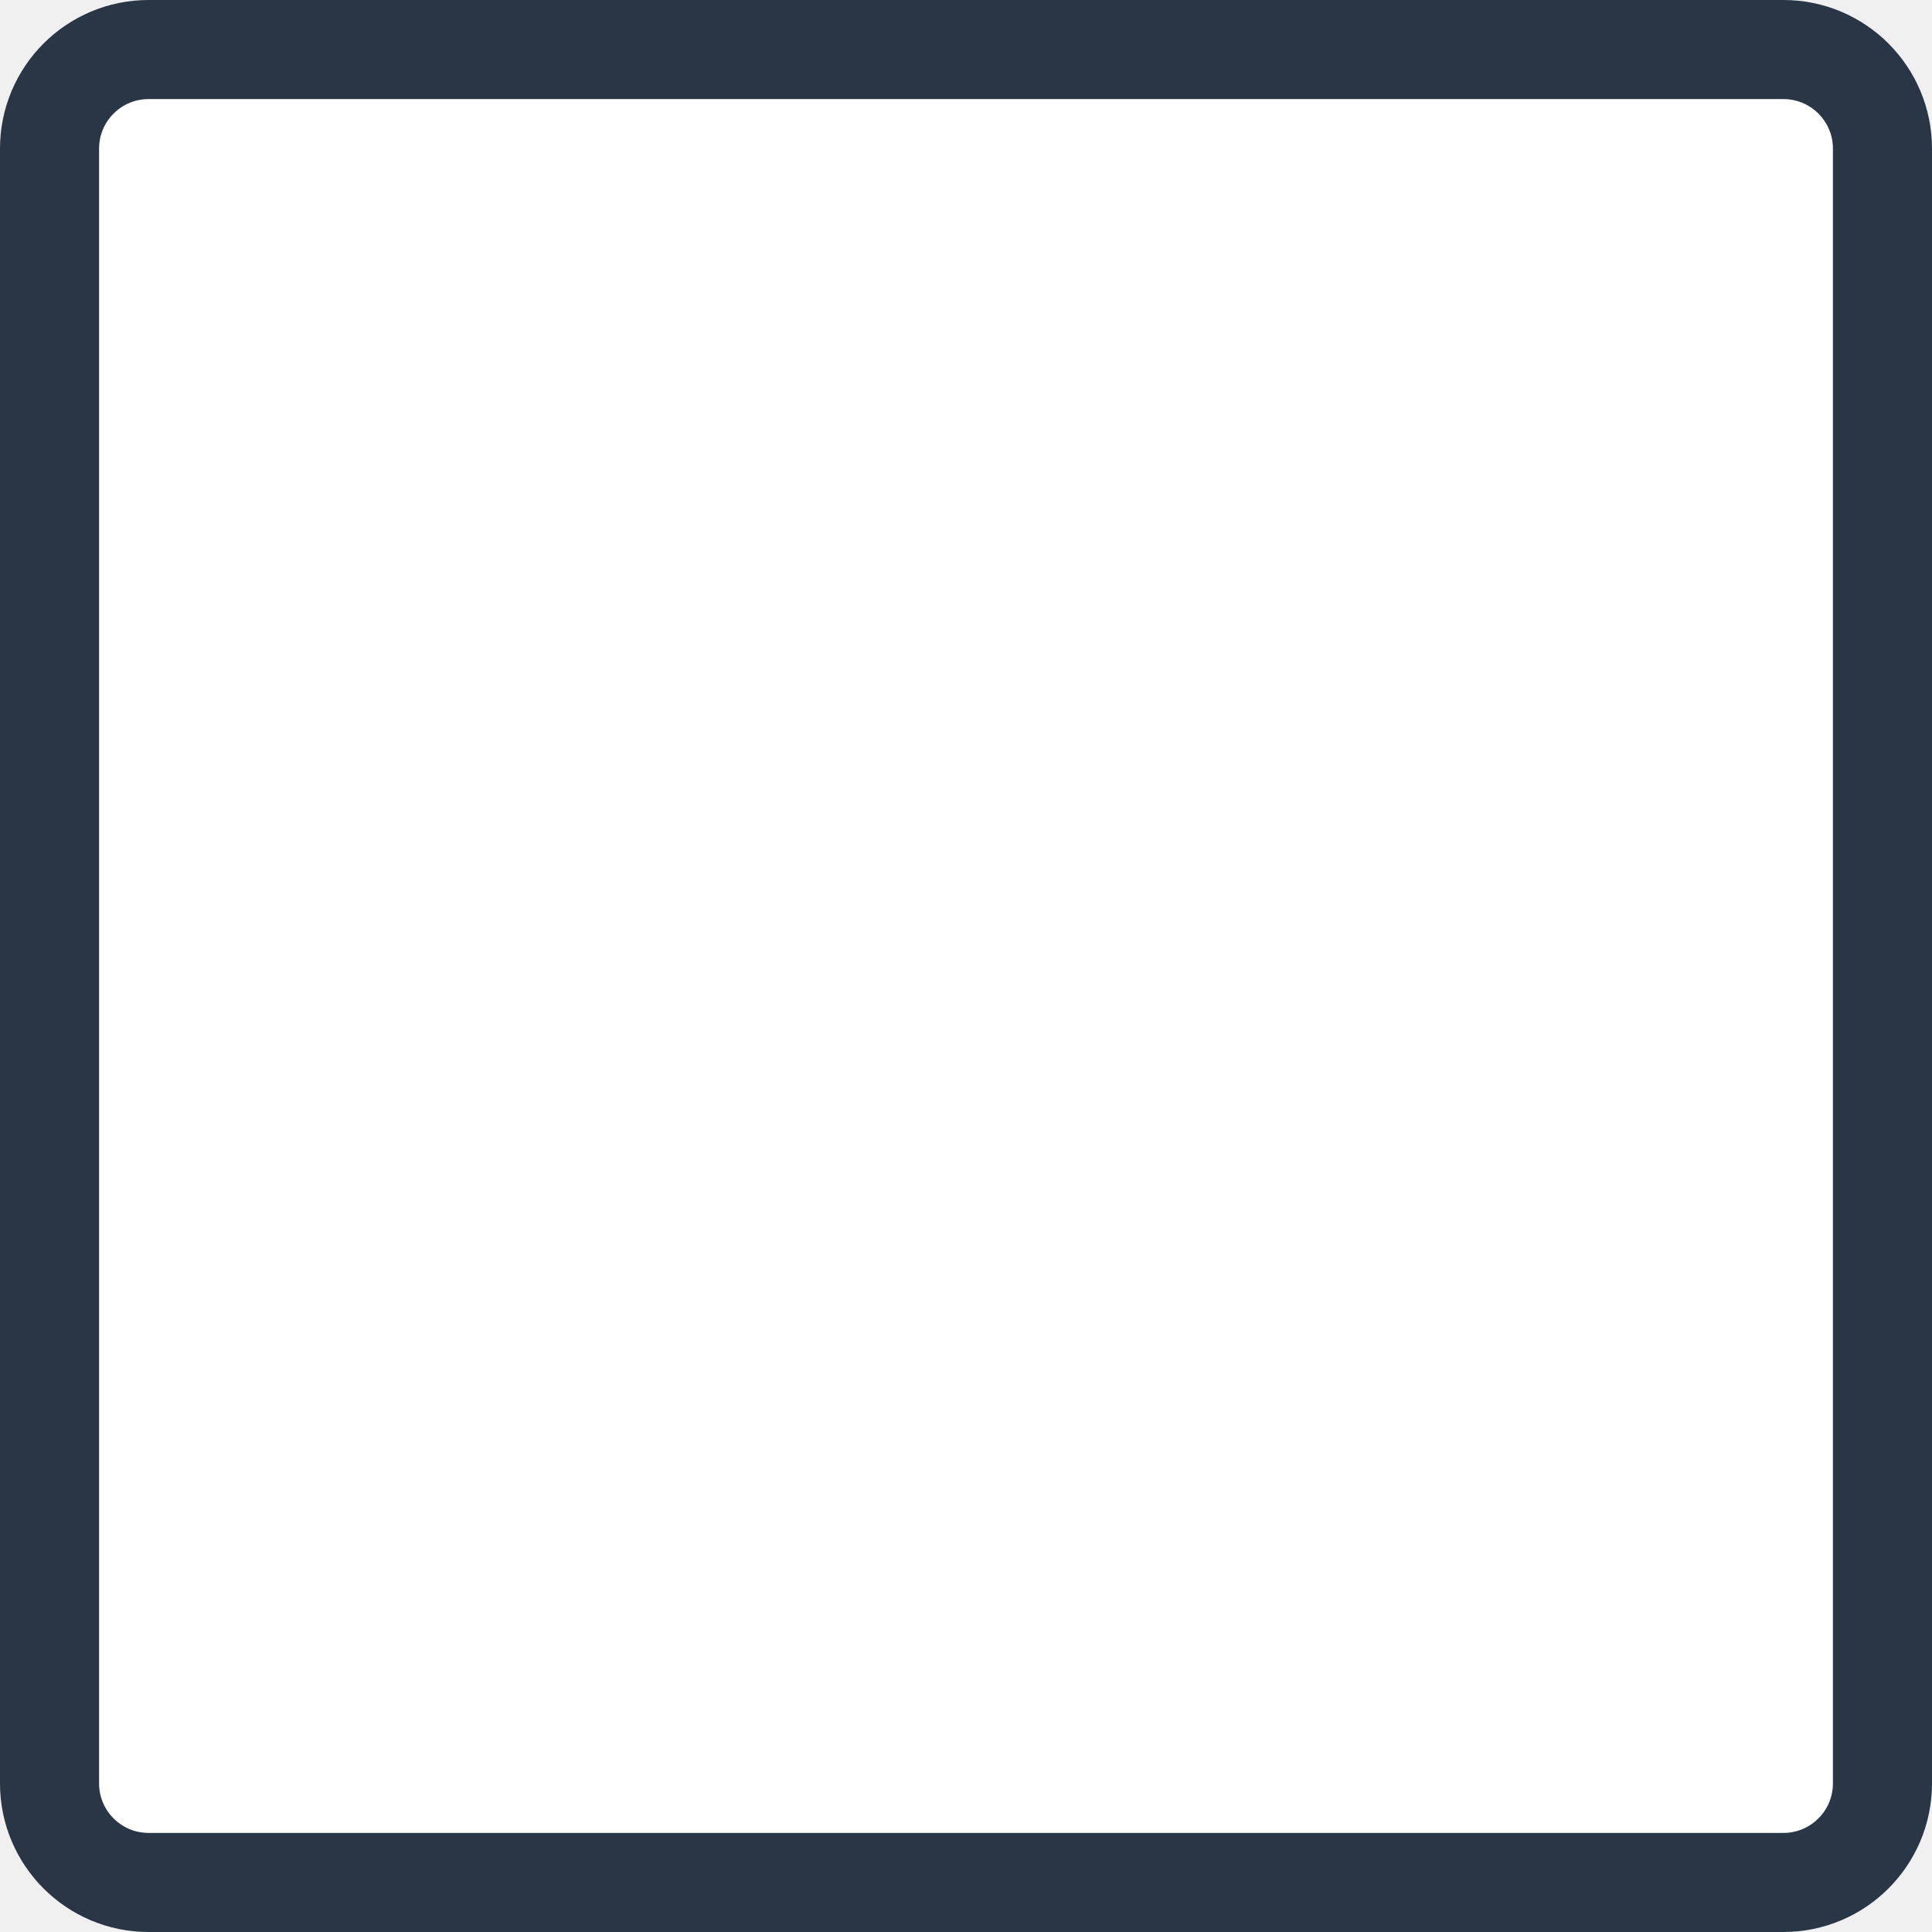
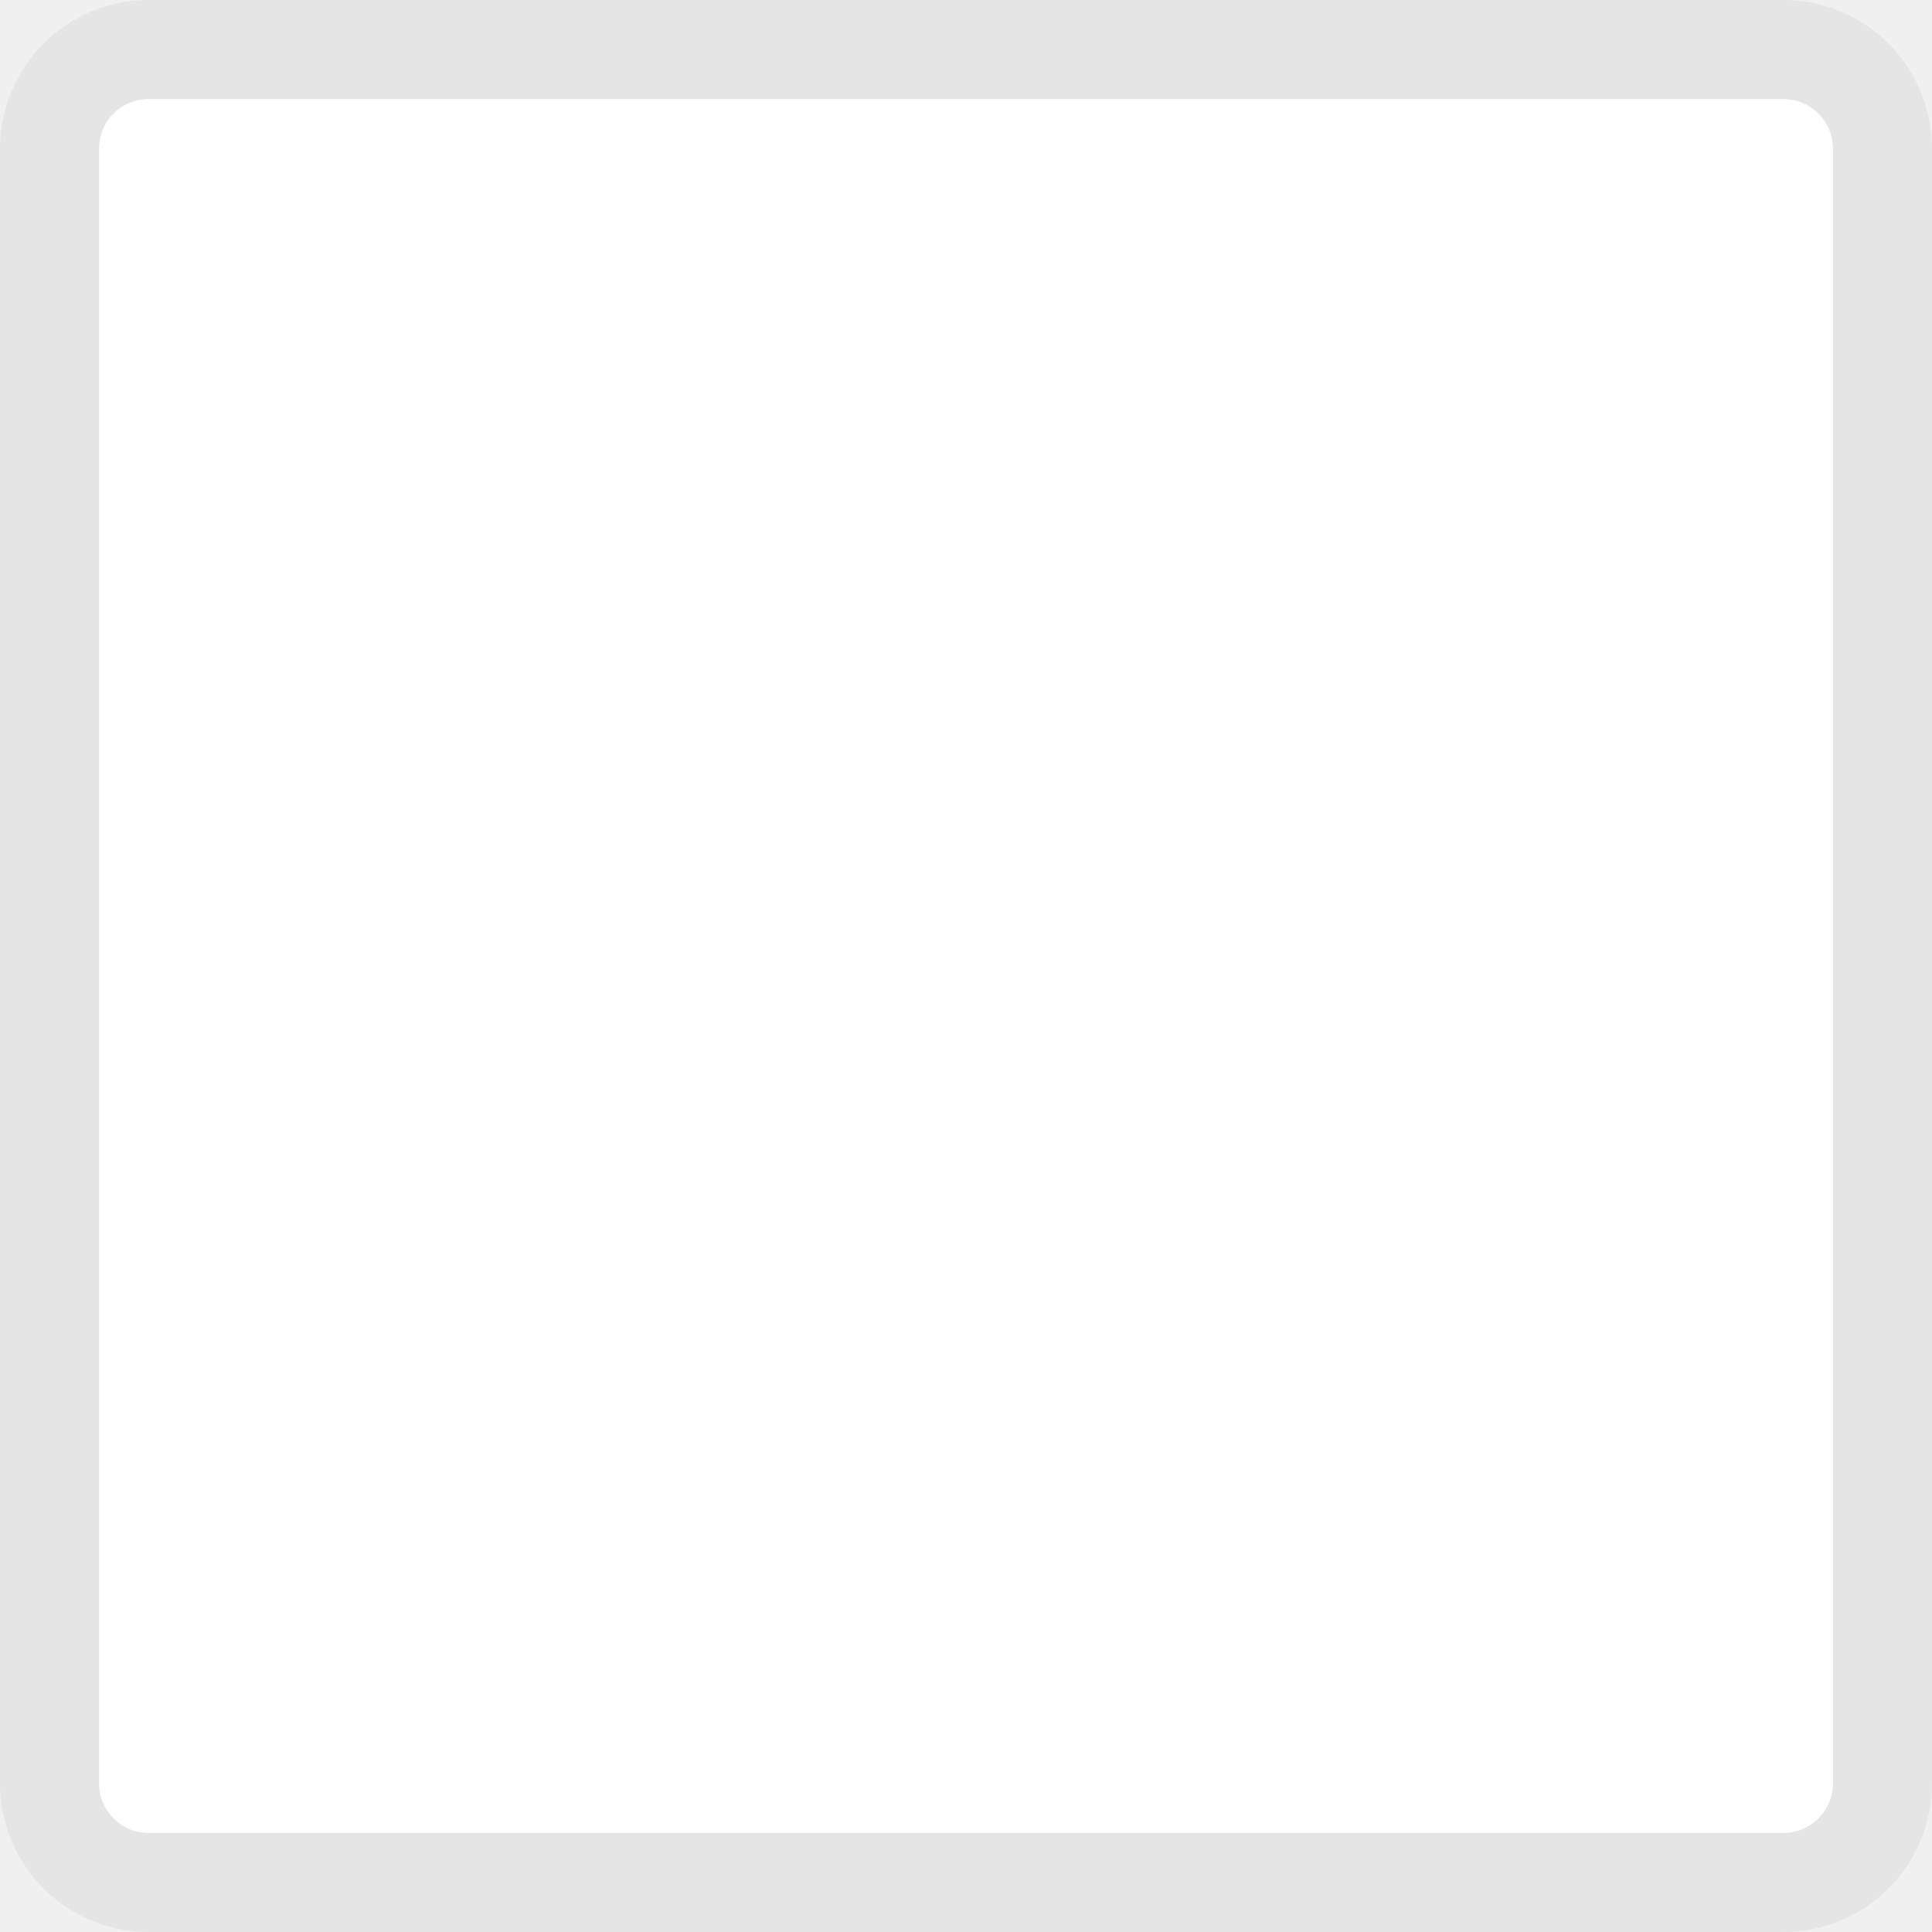
<svg xmlns="http://www.w3.org/2000/svg" width="39" height="39" viewBox="0 0 39 39" fill="none">
-   <rect x="1" y="1" width="37" height="37" rx="2" fill="white" stroke="#283645" stroke-width="2" />
+   <rect x="1" y="1" width="37" height="37" rx="2" fill="white" stroke="#E5E5E5" stroke-width="2" />
</svg>
